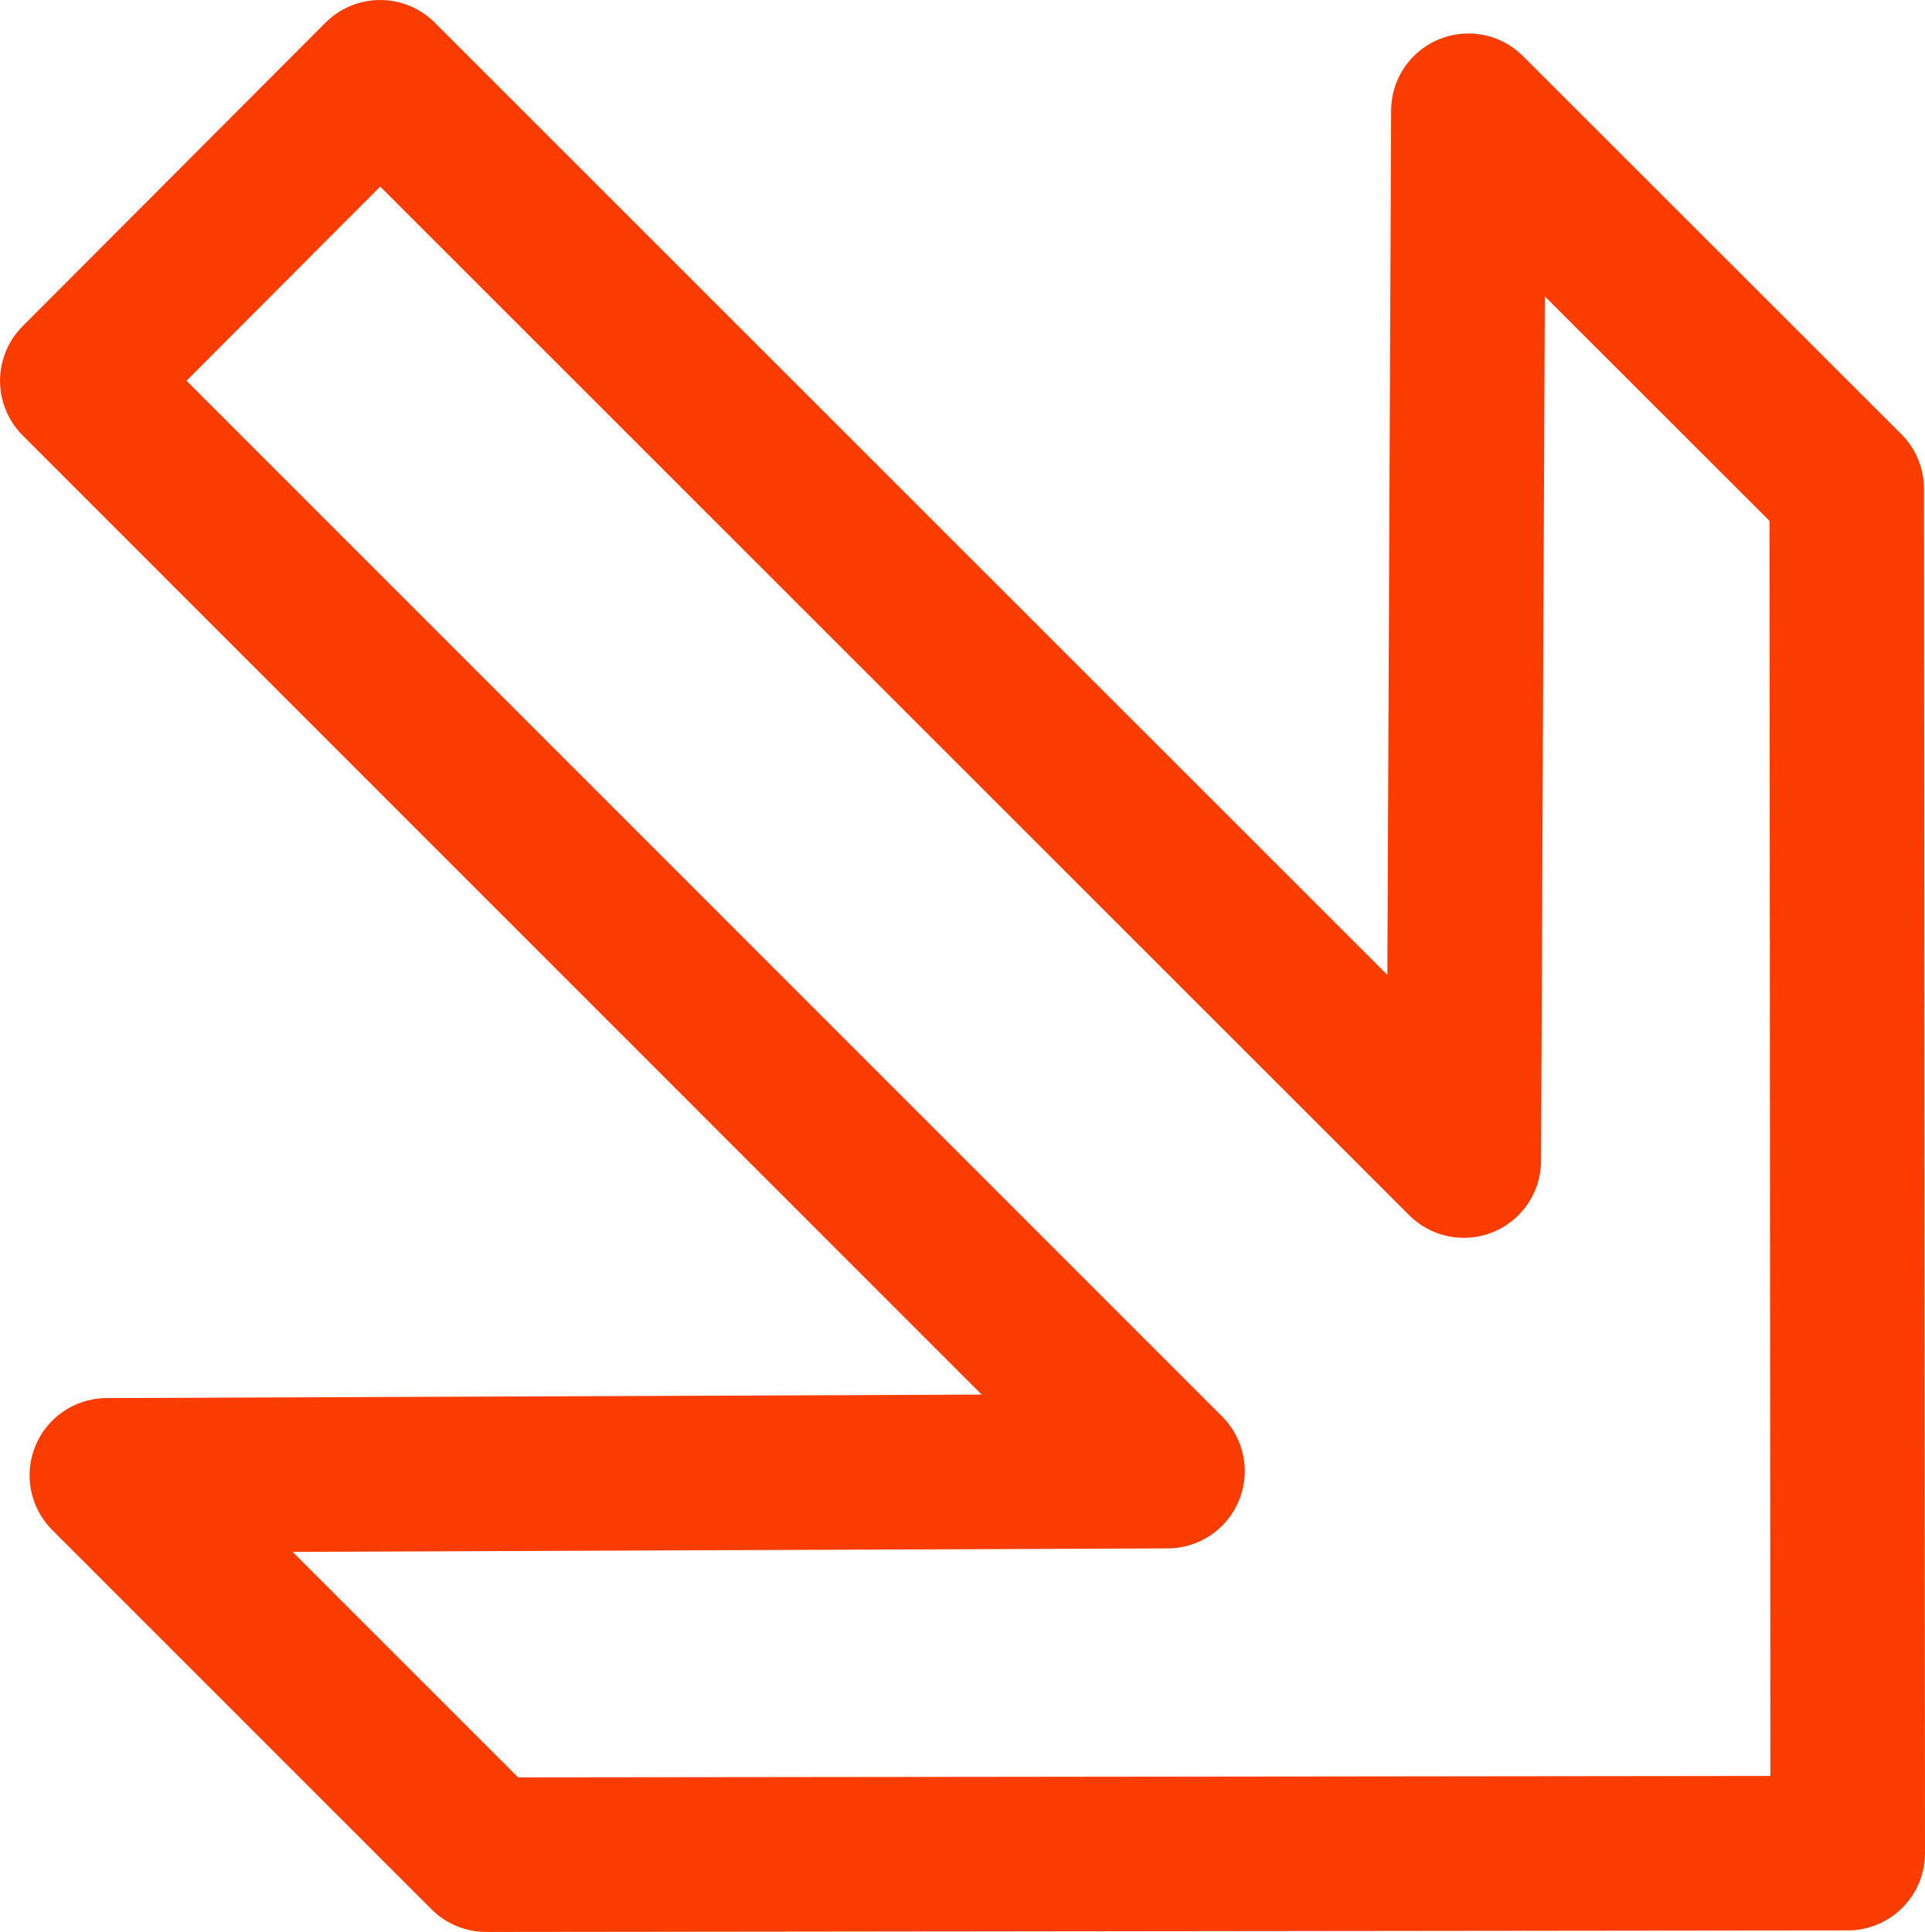
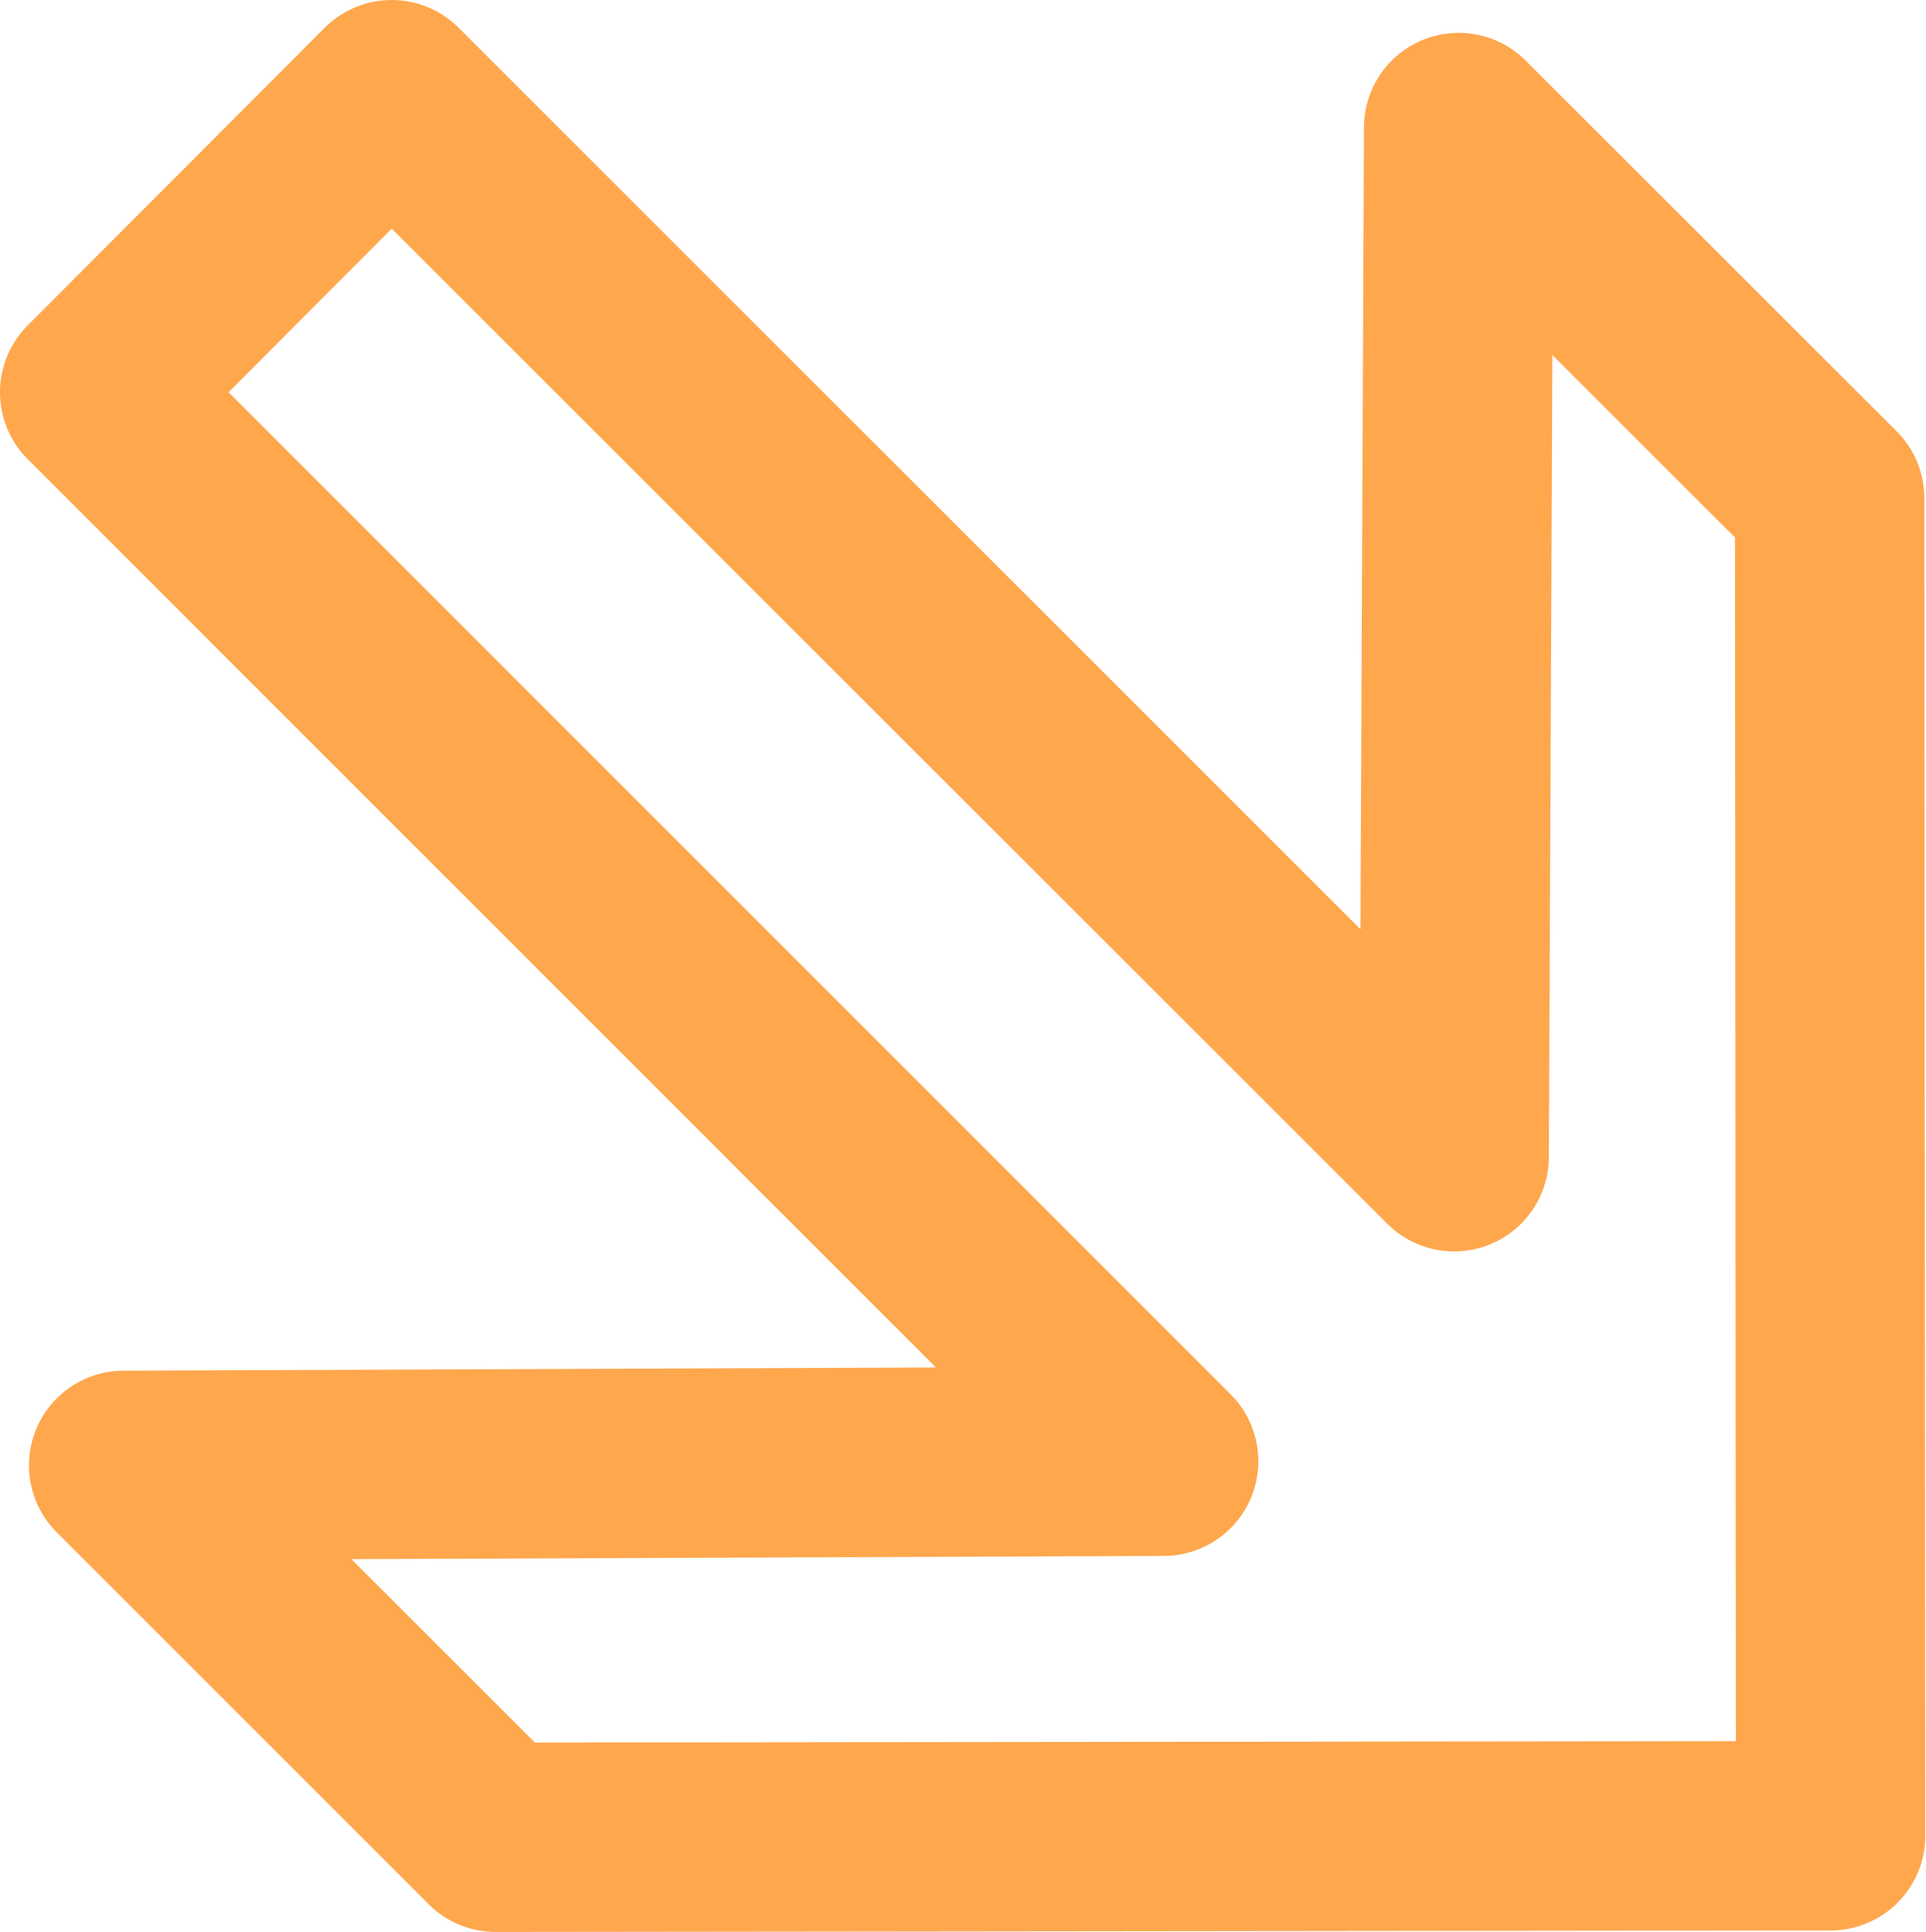
- <svg xmlns="http://www.w3.org/2000/svg" version="1.0" width="498.293" height="500.096" id="svg2">
+ <svg xmlns="http://www.w3.org/2000/svg" version="1.0" width="508.269" height="510.097" id="svg2">
  <defs id="defs5" />
-   <path d="M 125.854,480.084 478.295,479.684 478.04,126.533 380.098,28.671 378.913,300.408 98.406,20.002 20.012,98.571 302.213,380.8 27.661,381.891 125.854,480.084 z" id="path1316" style="font-size:12px;fill:#000000;fill-opacity:0;stroke:#fa3c00;stroke-width:40;stroke-linejoin:round;stroke-miterlimit:4;stroke-opacity:1;stroke-dasharray:none" />
+   <path d="M 130.841,485.087 483.283,484.687 483.027,131.536 385.085,33.674 383.901,305.411 103.394,25.005 24.999,103.574 307.2,385.804 32.648,386.894 130.841,485.087 z" id="path1316" style="font-size:12px;fill:#000000;fill-opacity:0;stroke:#ffa74d;stroke-width:50;stroke-linejoin:round;stroke-miterlimit:4;stroke-opacity:1;stroke-dasharray:none" />
</svg>
